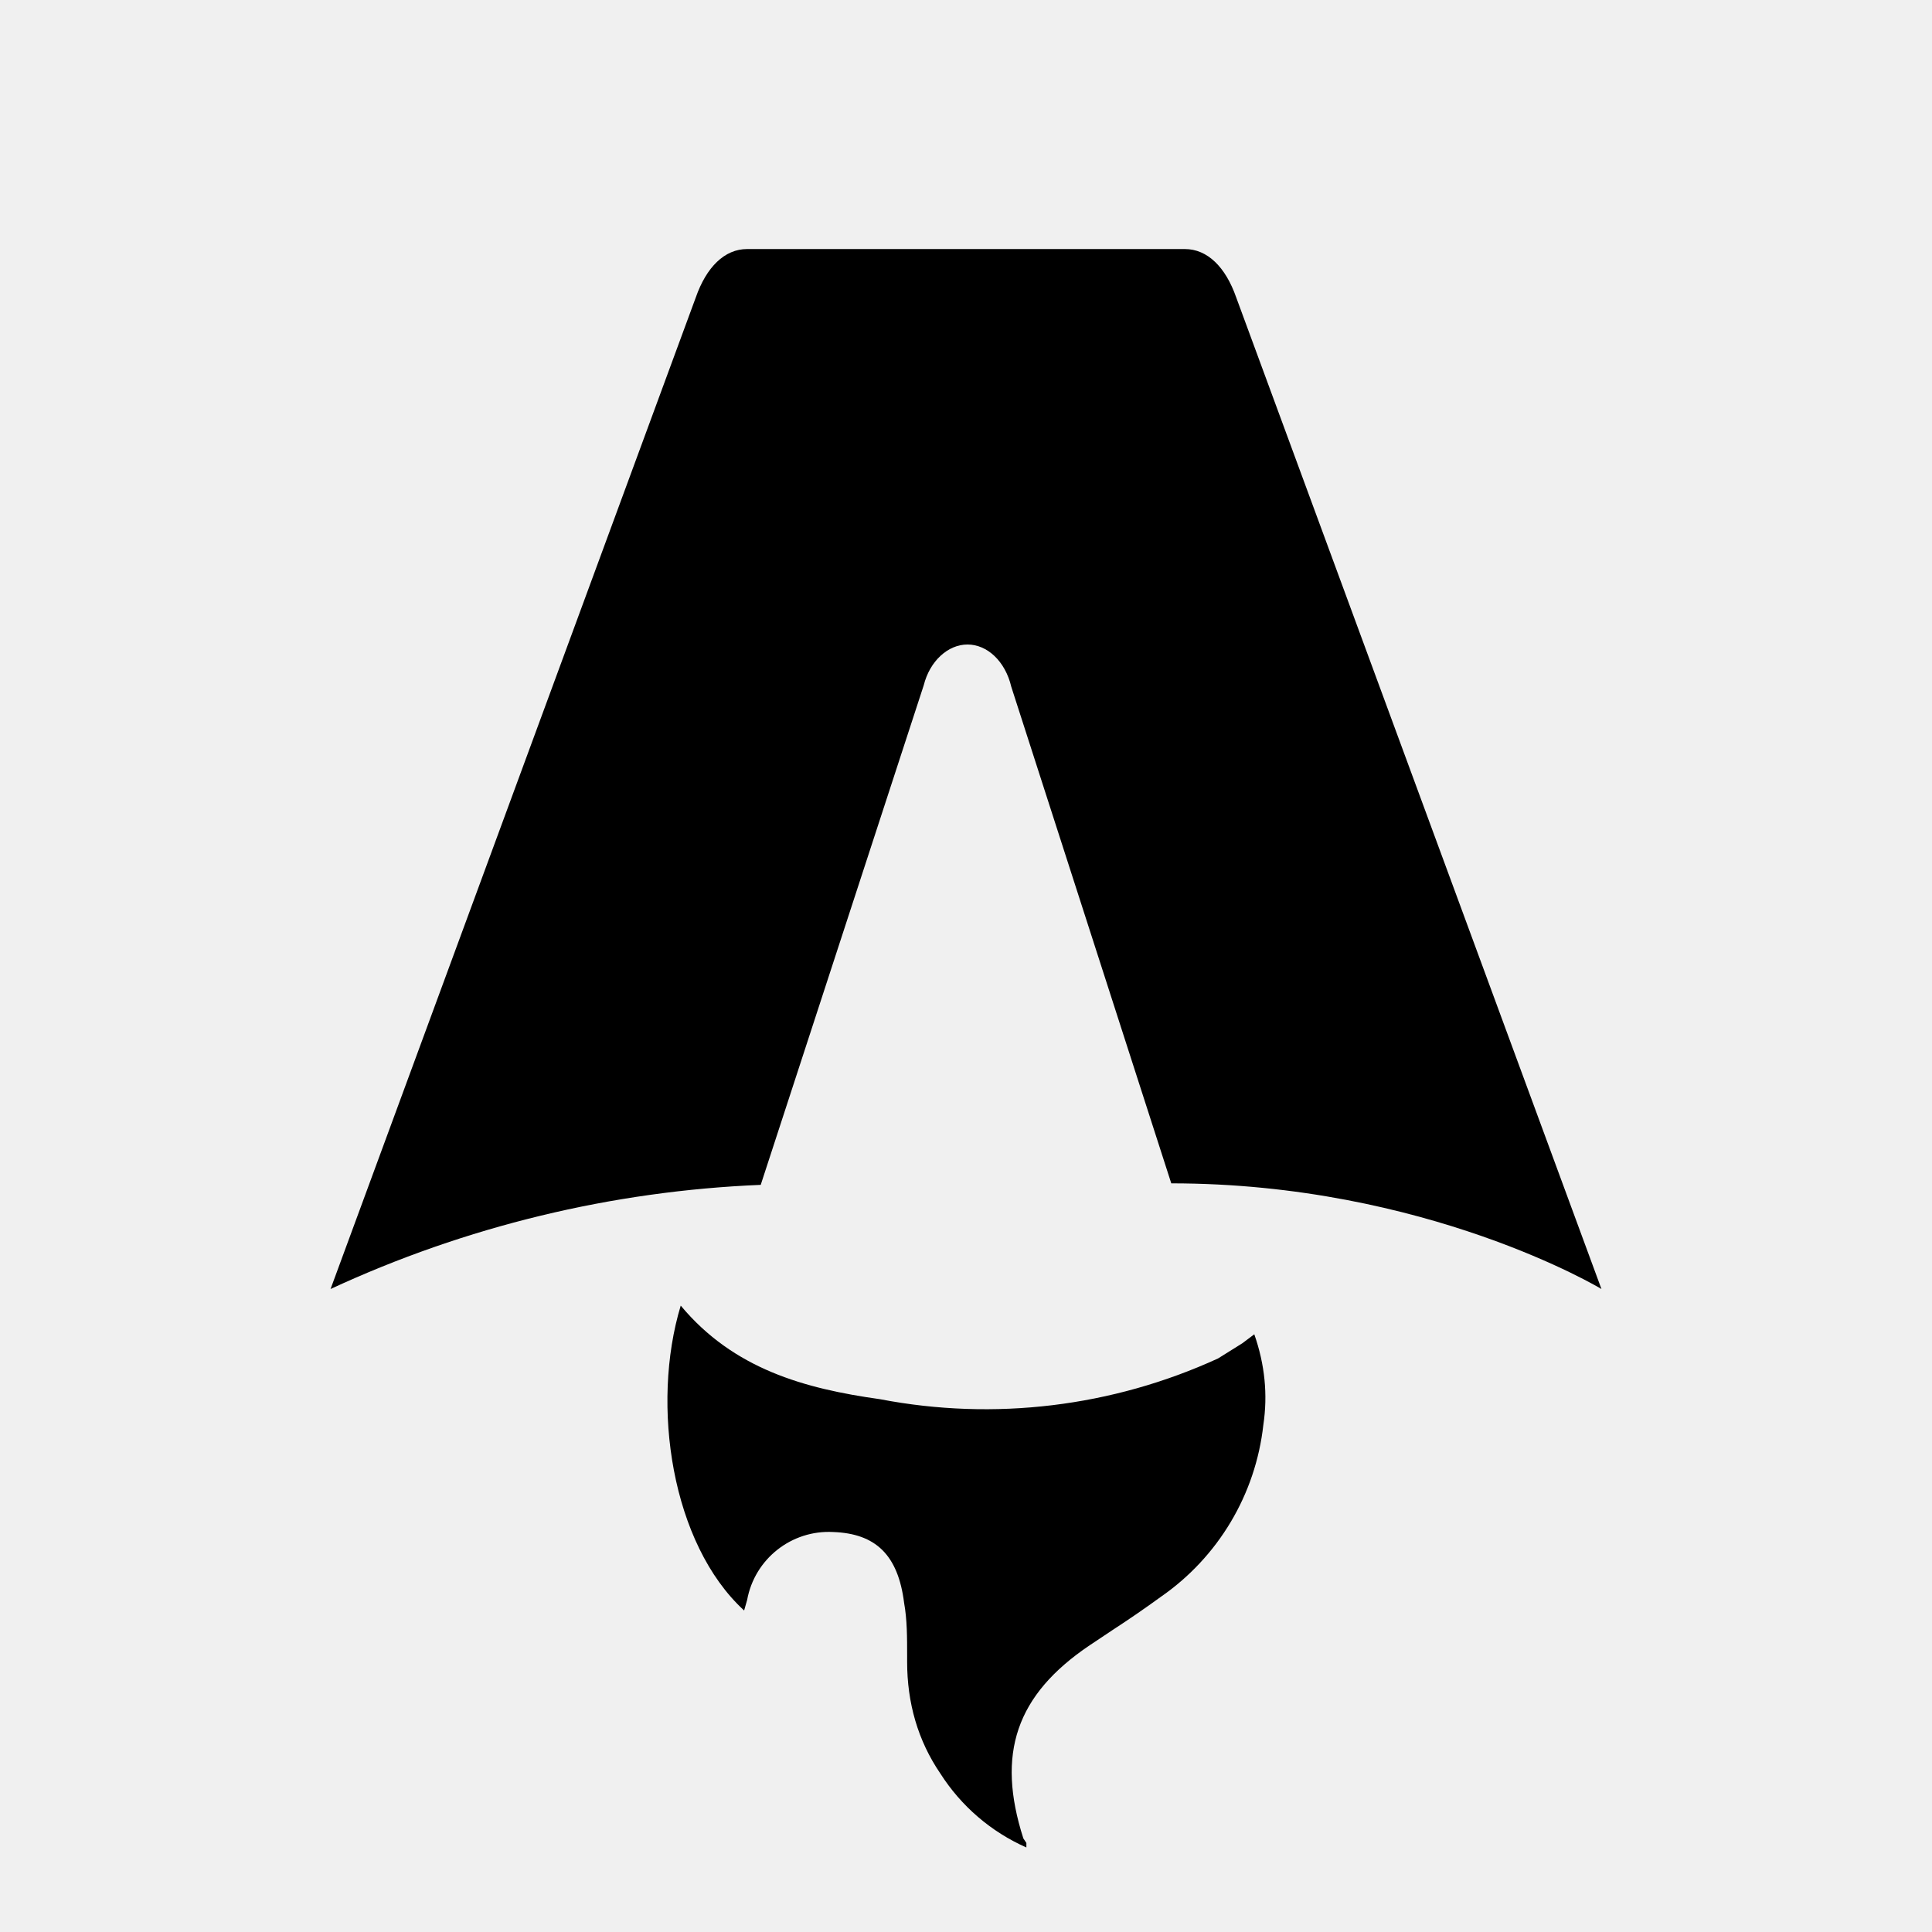
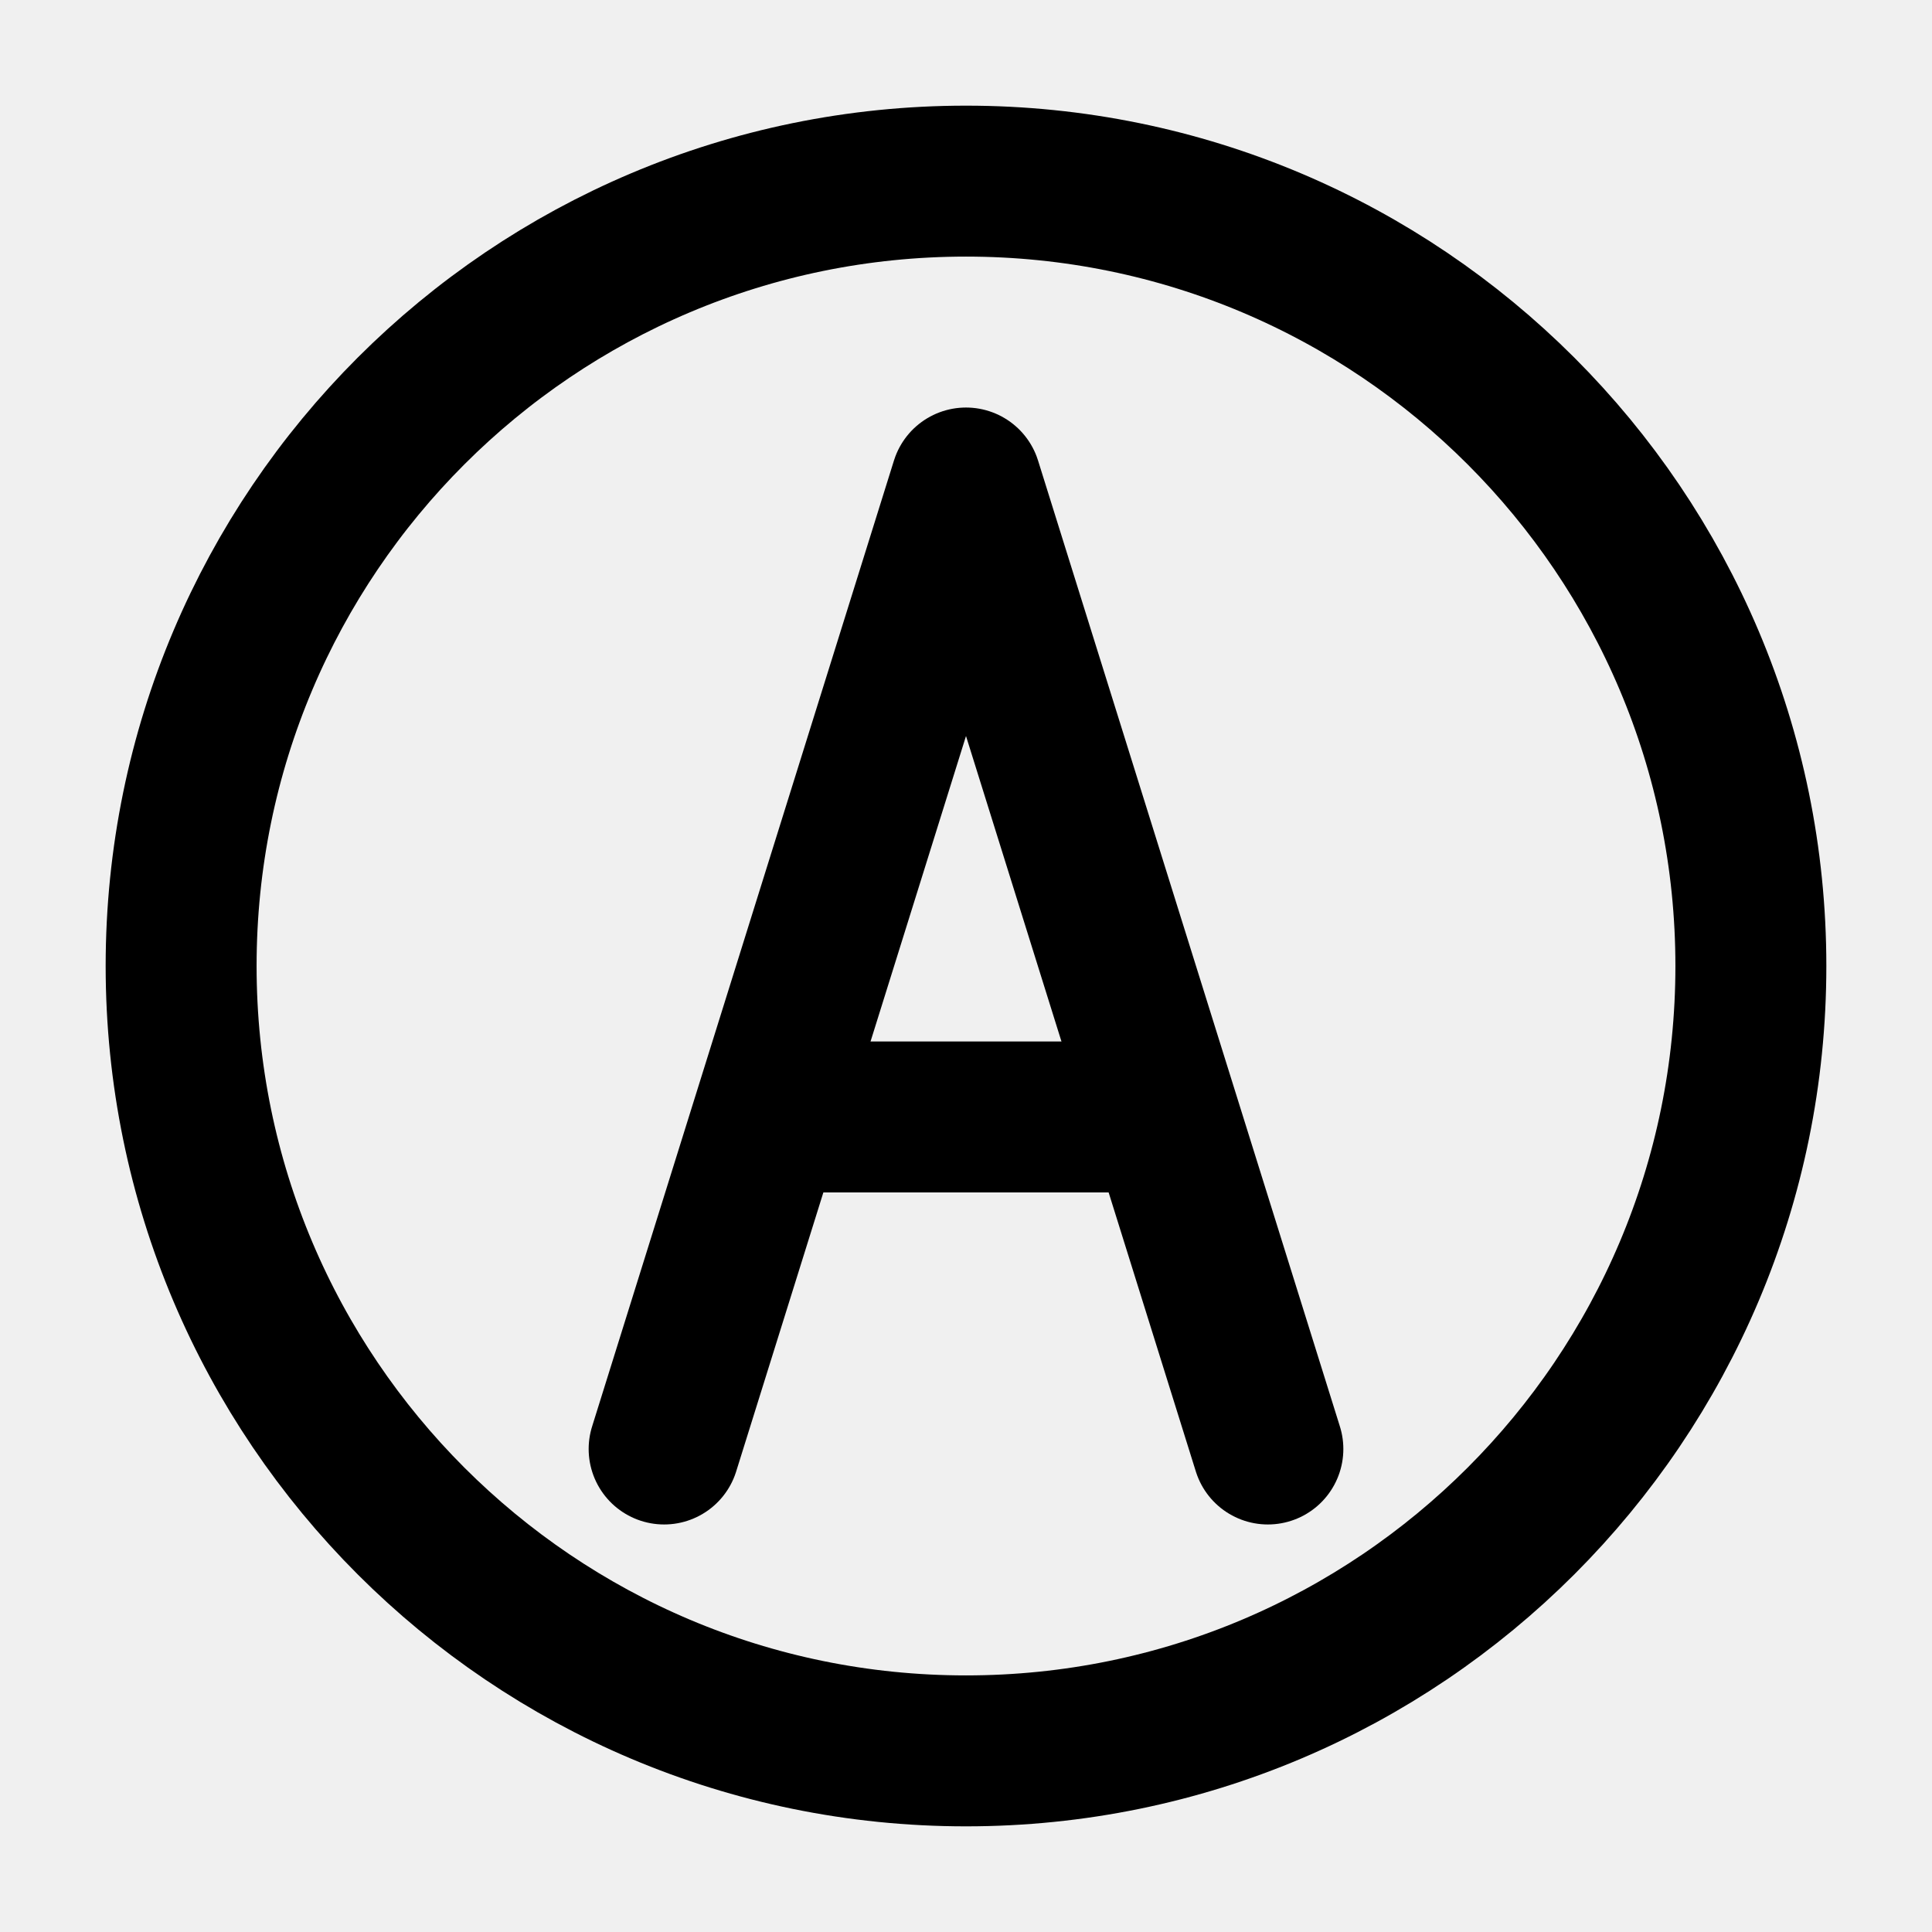
- <svg xmlns="http://www.w3.org/2000/svg" fill="none" viewBox="0 0 128 128">
-   <path d="M50.4 78.5a75.1 75.1 0 0 0-28.5 6.9l24.2-65.7c.7-2 1.9-3.2 3.4-3.2h29c1.5 0 2.7 1.2 3.4 3.2l24.2 65.7s-11.6-7-28.5-7L67 45.5c-.4-1.7-1.6-2.8-2.9-2.8-1.3 0-2.5 1.1-2.9 2.7L50.4 78.5Zm-1.1 28.2Zm-4.2-20.2c-2 6.6-.6 15.8 4.2 20.2a17.5 17.5 0 0 1 .2-.7 5.5 5.5 0 0 1 5.7-4.5c2.8.1 4.3 1.5 4.7 4.7.2 1.1.2 2.3.2 3.5v.4c0 2.7.7 5.2 2.2 7.4a13 13 0 0 0 5.7 4.9v-.3l-.2-.3c-1.8-5.6-.5-9.5 4.4-12.8l1.5-1a73 73 0 0 0 3.2-2.2 16 16 0 0 0 6.8-11.4c.3-2 .1-4-.6-6l-.8.6-1.6 1a37 37 0 0 1-22.4 2.7c-5-.7-9.7-2-13.2-6.2Z" />
+ <svg xmlns="http://www.w3.org/2000/svg" viewBox="0 0 128 128" role="img" aria-label="A">
  <style>
-         path { fill: #000; }
-         @media (prefers-color-scheme: dark) {
-             path { fill: #FFF; }
-         }
-     </style>
+ 		svg { color: #000; }
+ 		@media (prefers-color-scheme: dark) { svg { color: #fff; } }
+ 	</style>
+   <circle cx="64" cy="64" r="52" fill="none" stroke="currentColor" stroke-width="10" />
+   <path d="M44 96 L64 32 L84 96" fill="none" stroke="currentColor" stroke-width="10" stroke-linecap="round" stroke-linejoin="round" />
+   <path d="M52 74 H76" fill="none" stroke="currentColor" stroke-width="10" stroke-linecap="round" />
</svg>
